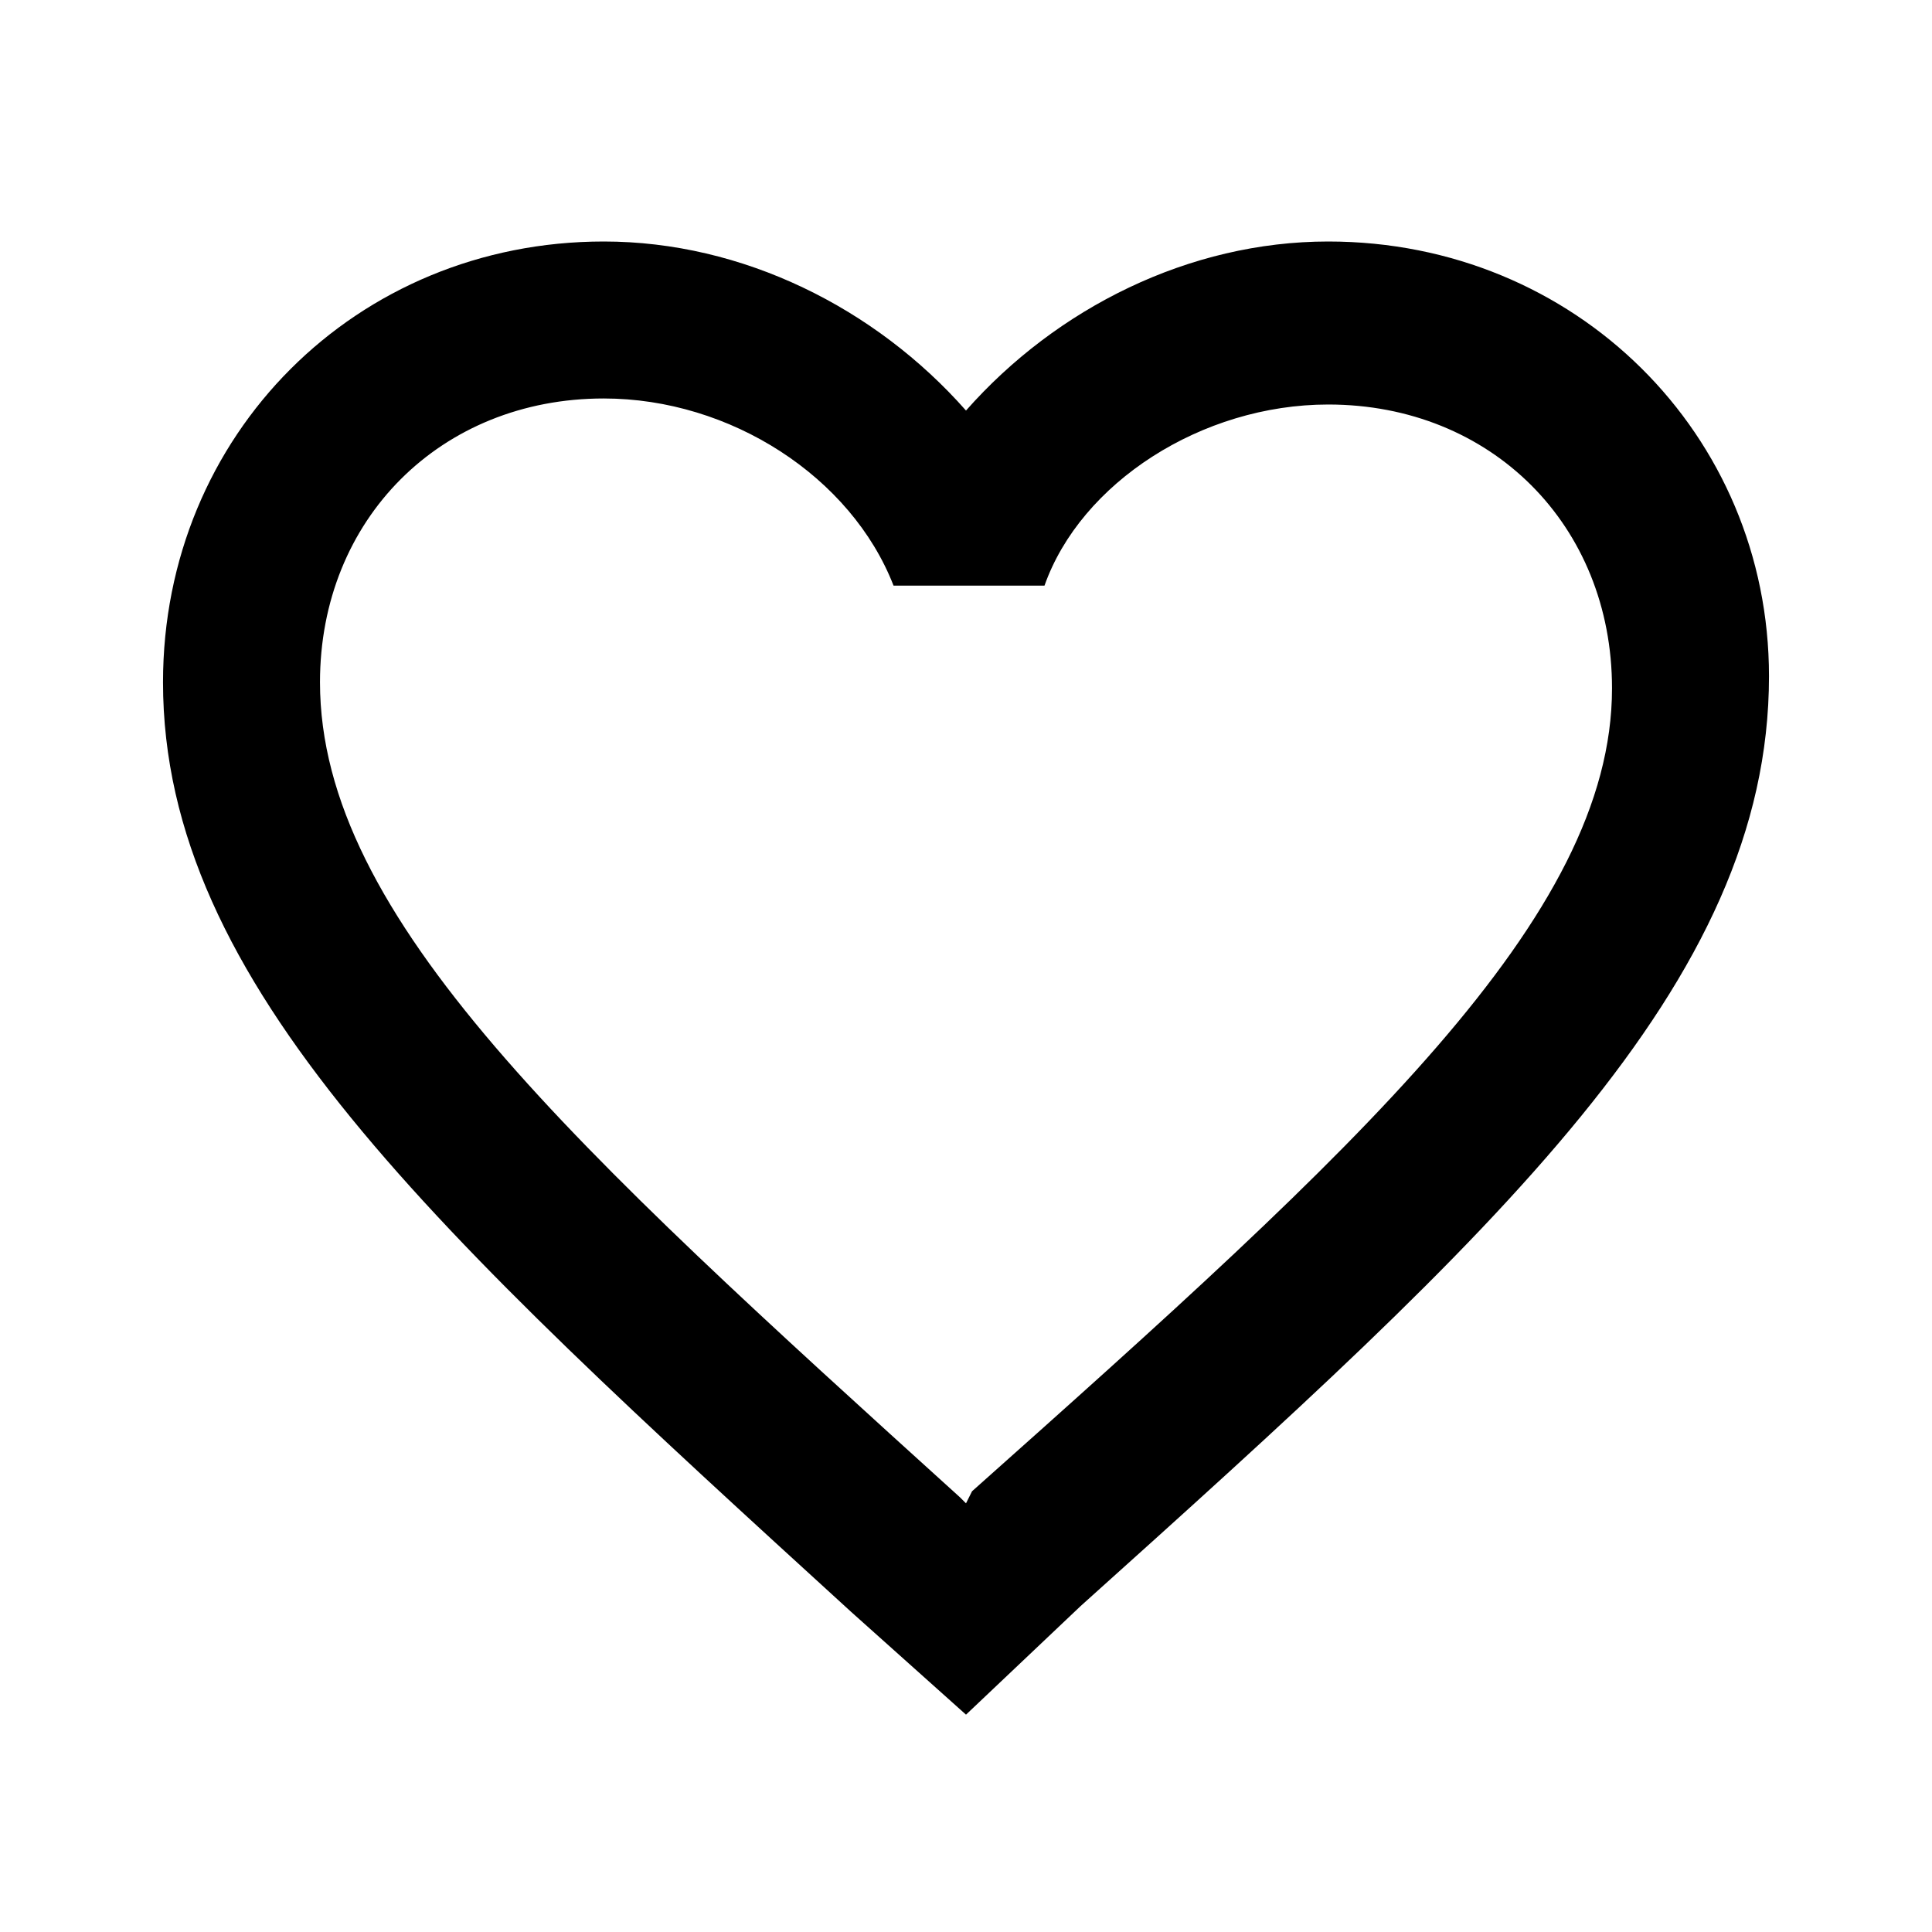
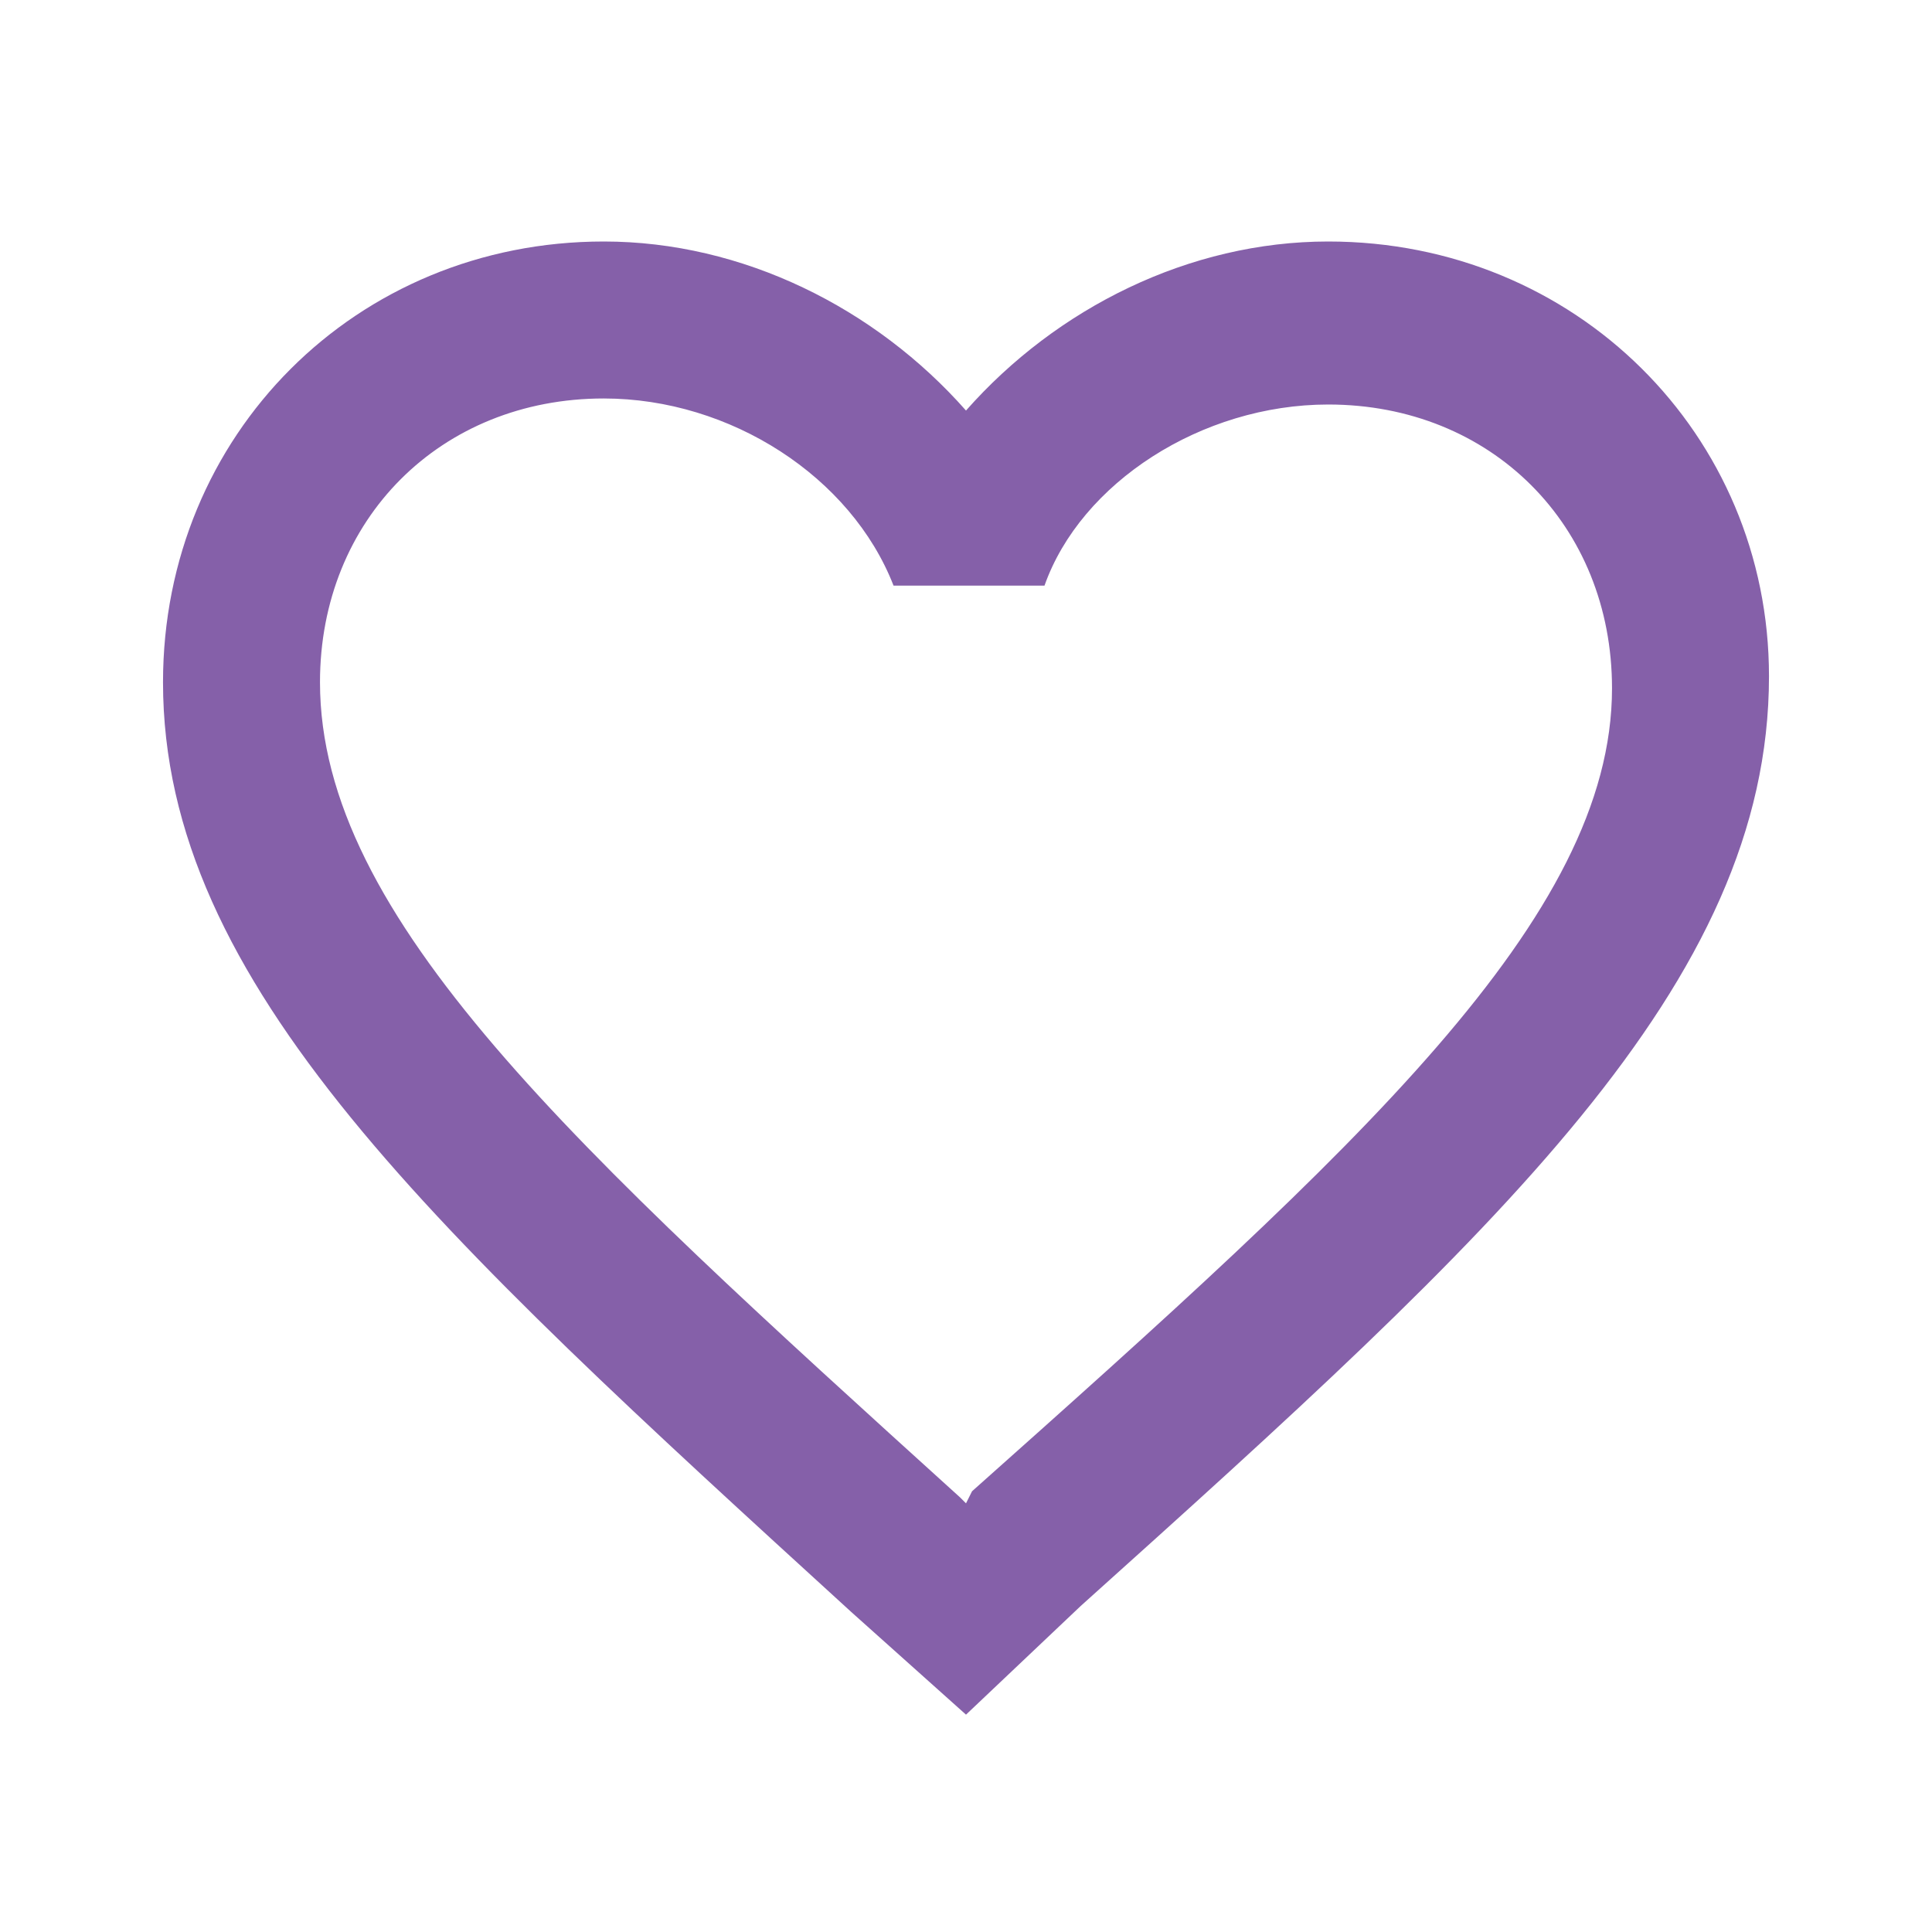
- <svg xmlns="http://www.w3.org/2000/svg" version="1.1" id="Layer_1" x="0px" y="0px" viewBox="0 0 32 32" style="enable-background:new 0 0 32 32;" xml:space="preserve">
+ <svg xmlns="http://www.w3.org/2000/svg" fill="#8560A9" version="1.1" id="Layer_1" x="0px" y="0px" viewBox="0 0 32 32" style="enable-background:new 0 0 32 32;" xml:space="preserve">
  <path id="Shape_2_" d="M22,4c-2.3,0-4.5,1.1-6,2.8C14.5,5.1,12.3,4,10,4c-4.1,0-7.3,3.2-7.3,7.3c0,5,4.5,9.1,11.4,15.4l1.9,1.7  l1.9-1.8c6.9-6.2,11.4-10.3,11.4-15.4C29.3,7.2,26.1,4,22,4L22,4z M16.1,24.7L16,24.9l-0.1-0.1C9.5,19,5.3,15.2,5.3,11.3  c0-2.7,2-4.7,4.7-4.7c2.1,0,4.1,1.3,4.8,3.1h2.5C17.9,8,19.9,6.7,22,6.7c2.7,0,4.7,2,4.7,4.7C26.7,15.2,22.5,19,16.1,24.7L16.1,24.7  z" />
</svg>
